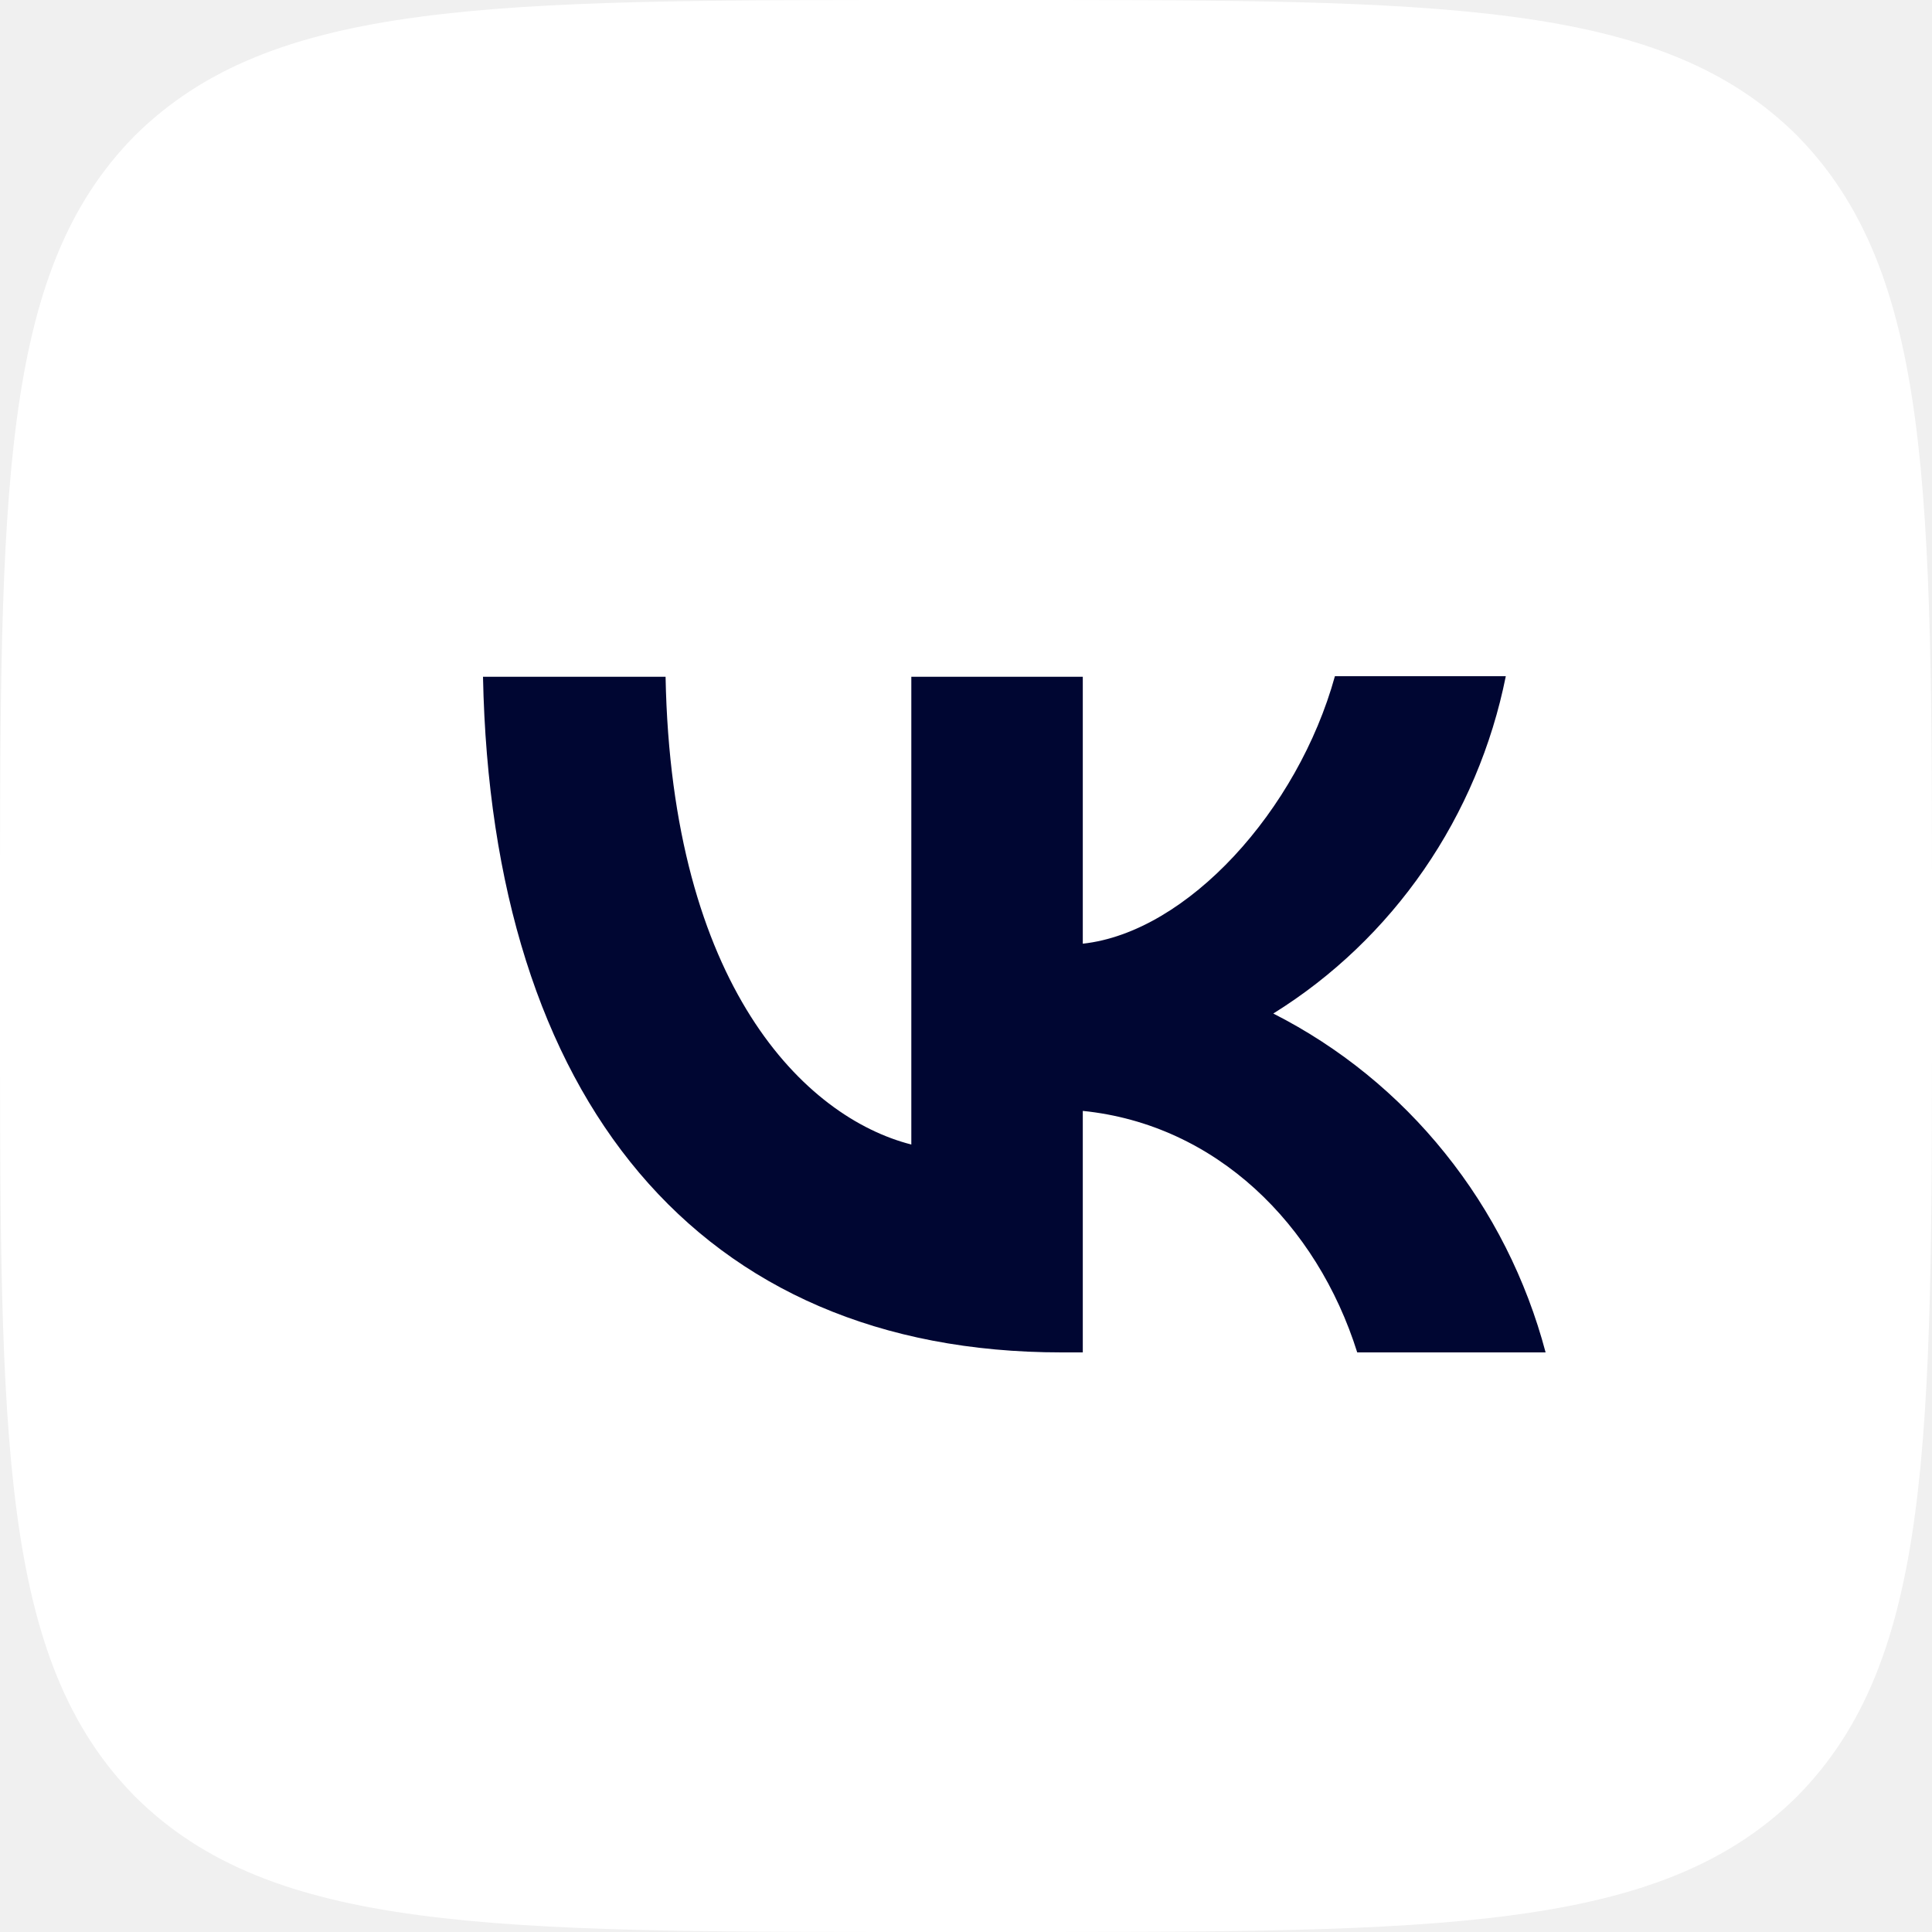
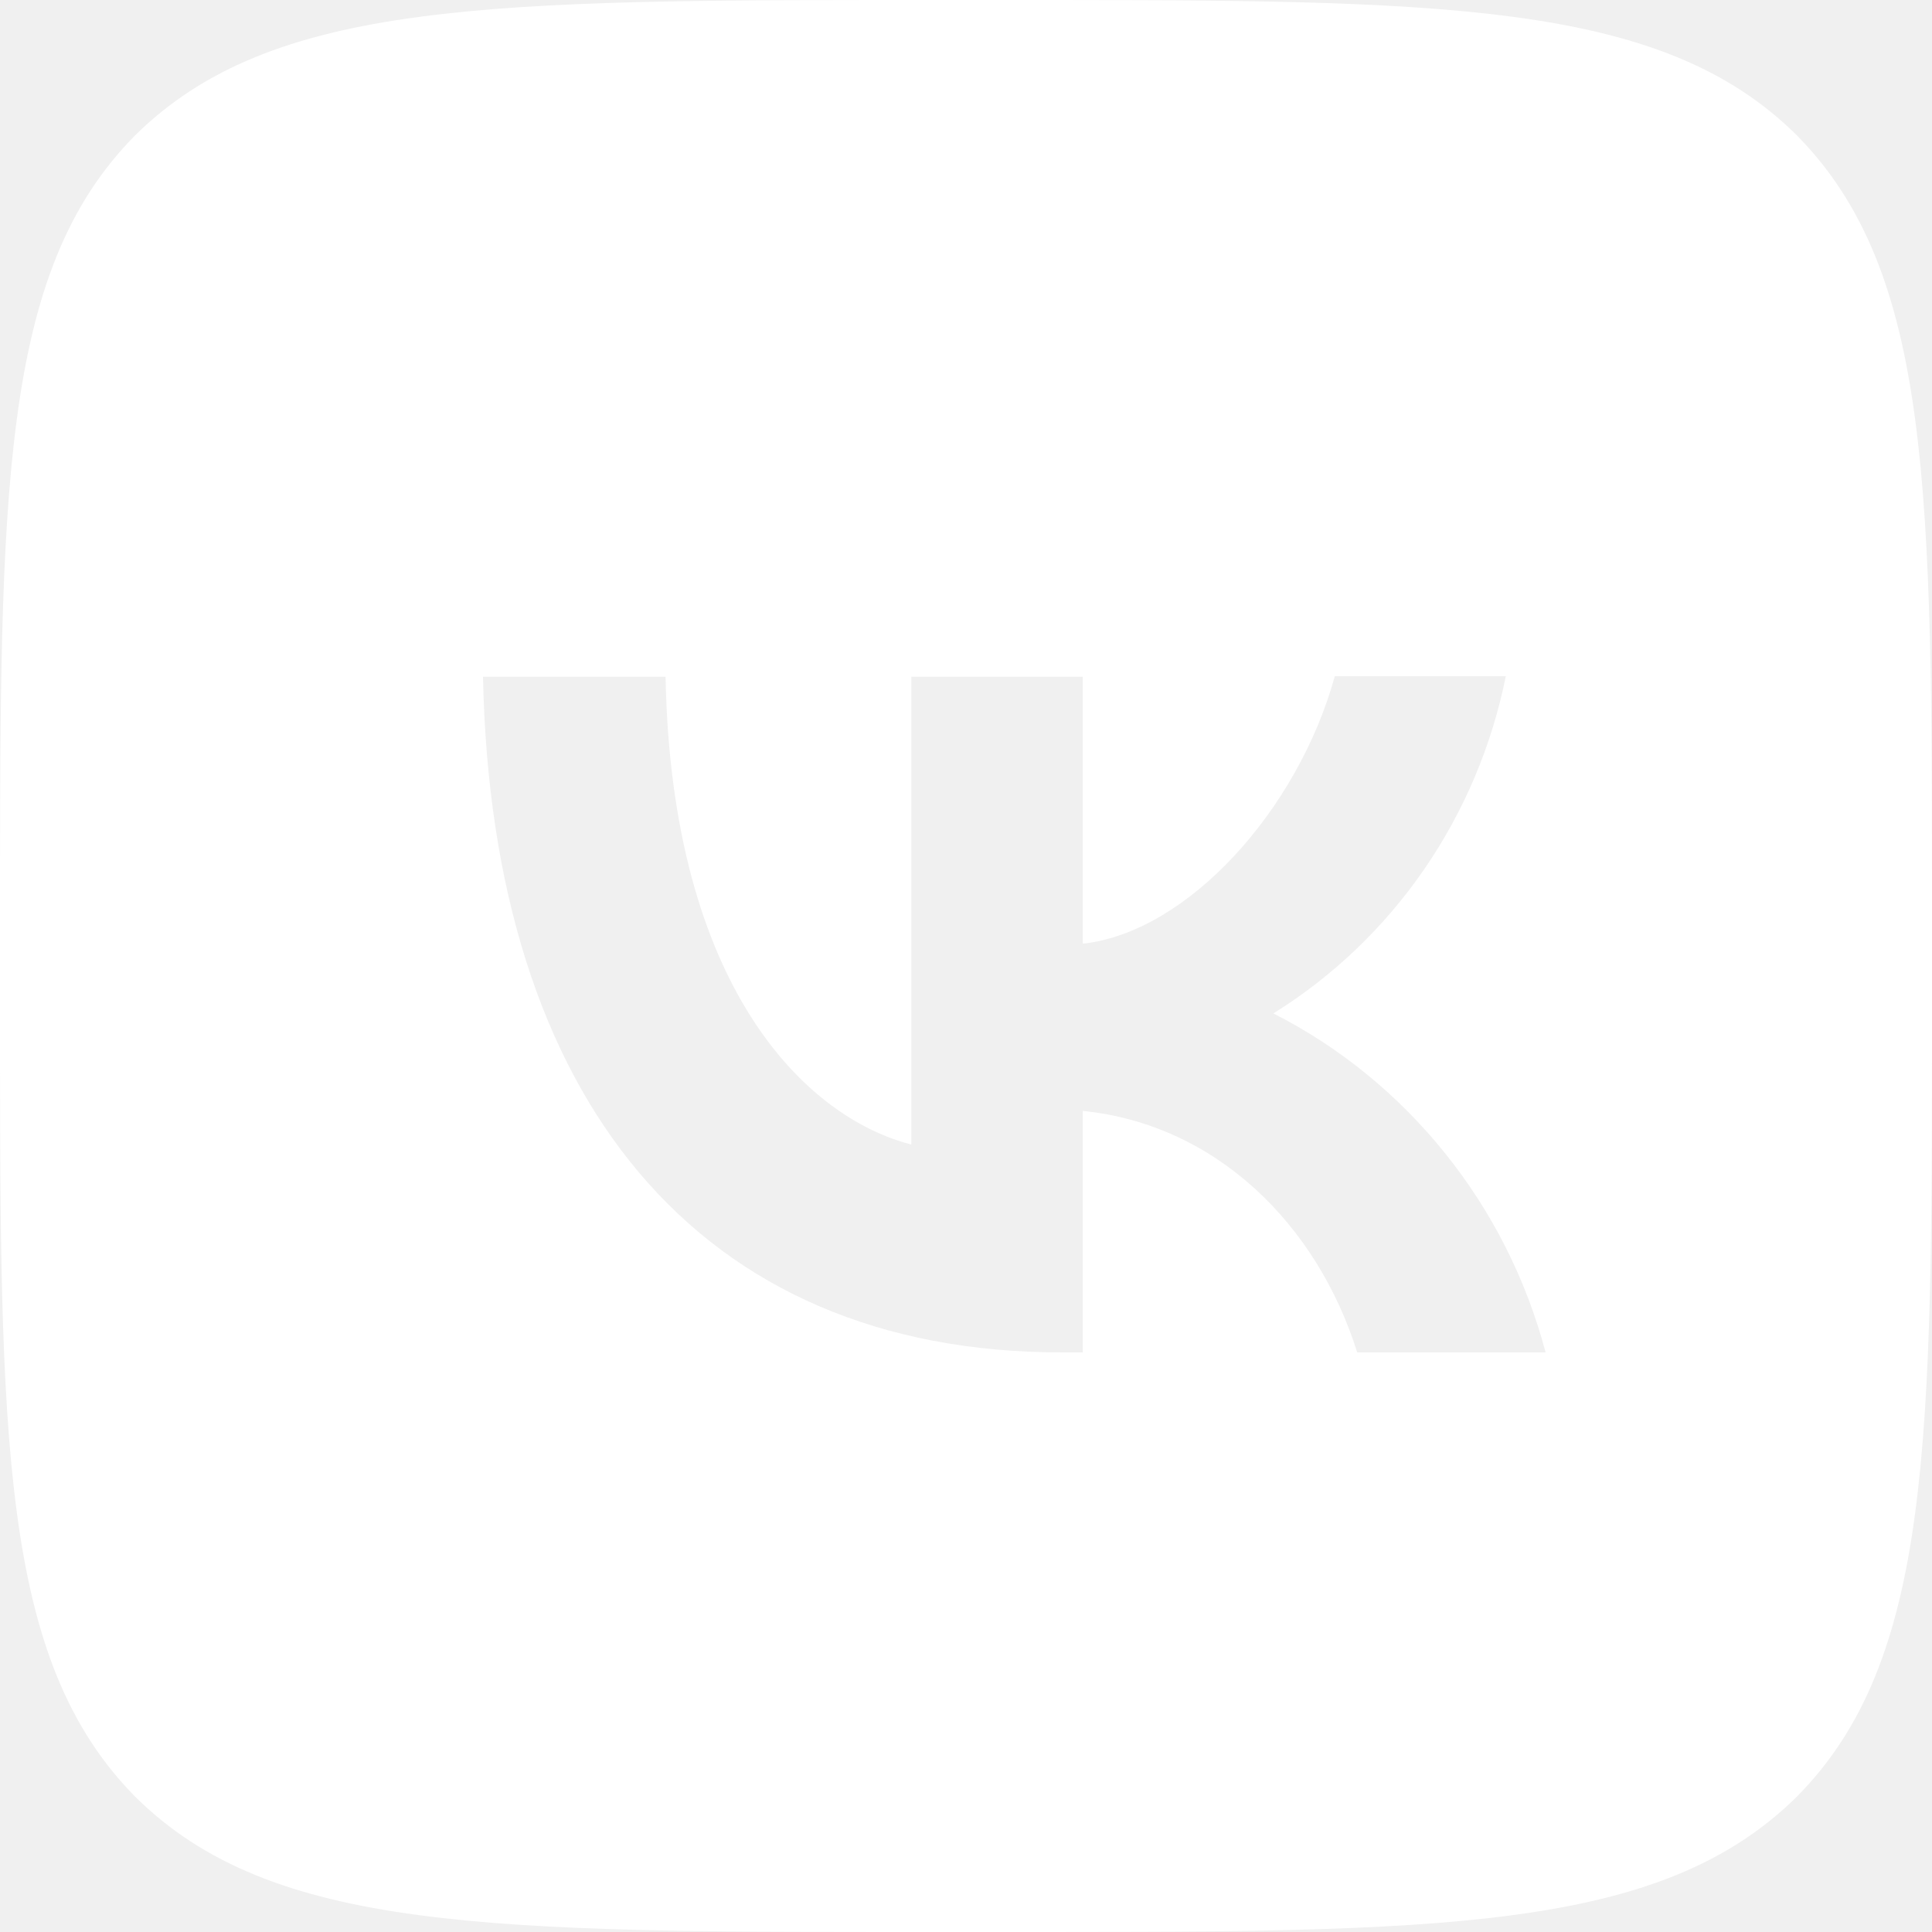
<svg xmlns="http://www.w3.org/2000/svg" width="20" height="20" viewBox="0 0 20 20" fill="none">
-   <path d="M0 9.6C0 5.073 0 2.813 1.4 1.4C2.82 0 5.08 0 9.6 0H10.4C14.927 0 17.187 0 18.6 1.4C20 2.82 20 5.08 20 9.6V10.4C20 14.927 20 17.187 18.6 18.6C17.18 20 14.92 20 10.4 20H9.6C5.073 20 2.813 20 1.4 18.6C0 17.18 0 14.92 0 10.4V9.6Z" fill="white" />
-   <path d="M10.989 14C7.231 14 5.088 11.377 5 7.006H6.89C6.951 10.211 8.335 11.568 9.434 11.848V7.006H11.209V9.769C12.291 9.651 13.434 8.39 13.819 7H15.588C15.444 7.719 15.155 8.401 14.741 9.002C14.327 9.602 13.796 10.11 13.181 10.492C13.867 10.84 14.474 11.333 14.959 11.938C15.445 12.542 15.8 13.245 16 14H14.05C13.632 12.672 12.588 11.64 11.209 11.5V14H10.995H10.989Z" fill="#000632" />
+   <path d="M10.4 0C14.927 1.15503e-09 17.186 0 18.6 1.4C20 2.82 20 5.08 20 9.6V10.4C20 14.927 20 17.186 18.6 18.6C17.18 20 14.92 20 10.4 20H9.6C5.073 20 2.814 20 1.4 18.6C0 17.18 1.15844e-09 14.92 0 10.4V9.6C1.15856e-09 5.073 0 2.814 1.4 1.4C2.82 0 5.08 1.16199e-09 9.6 0H10.4ZM13.818 7C13.434 8.39 12.291 9.651 11.209 9.769V7.006H9.434V11.848C8.335 11.567 6.95 10.211 6.89 7.006H5C5.088 11.377 7.231 14 10.989 14H11.209V11.5C12.588 11.64 13.632 12.672 14.05 14H16C15.8 13.245 15.445 12.542 14.959 11.938C14.473 11.333 13.868 10.839 13.182 10.491C13.796 10.109 14.327 9.602 14.741 9.002C15.155 8.401 15.444 7.719 15.588 7H13.818Z" fill="white" />
</svg>
